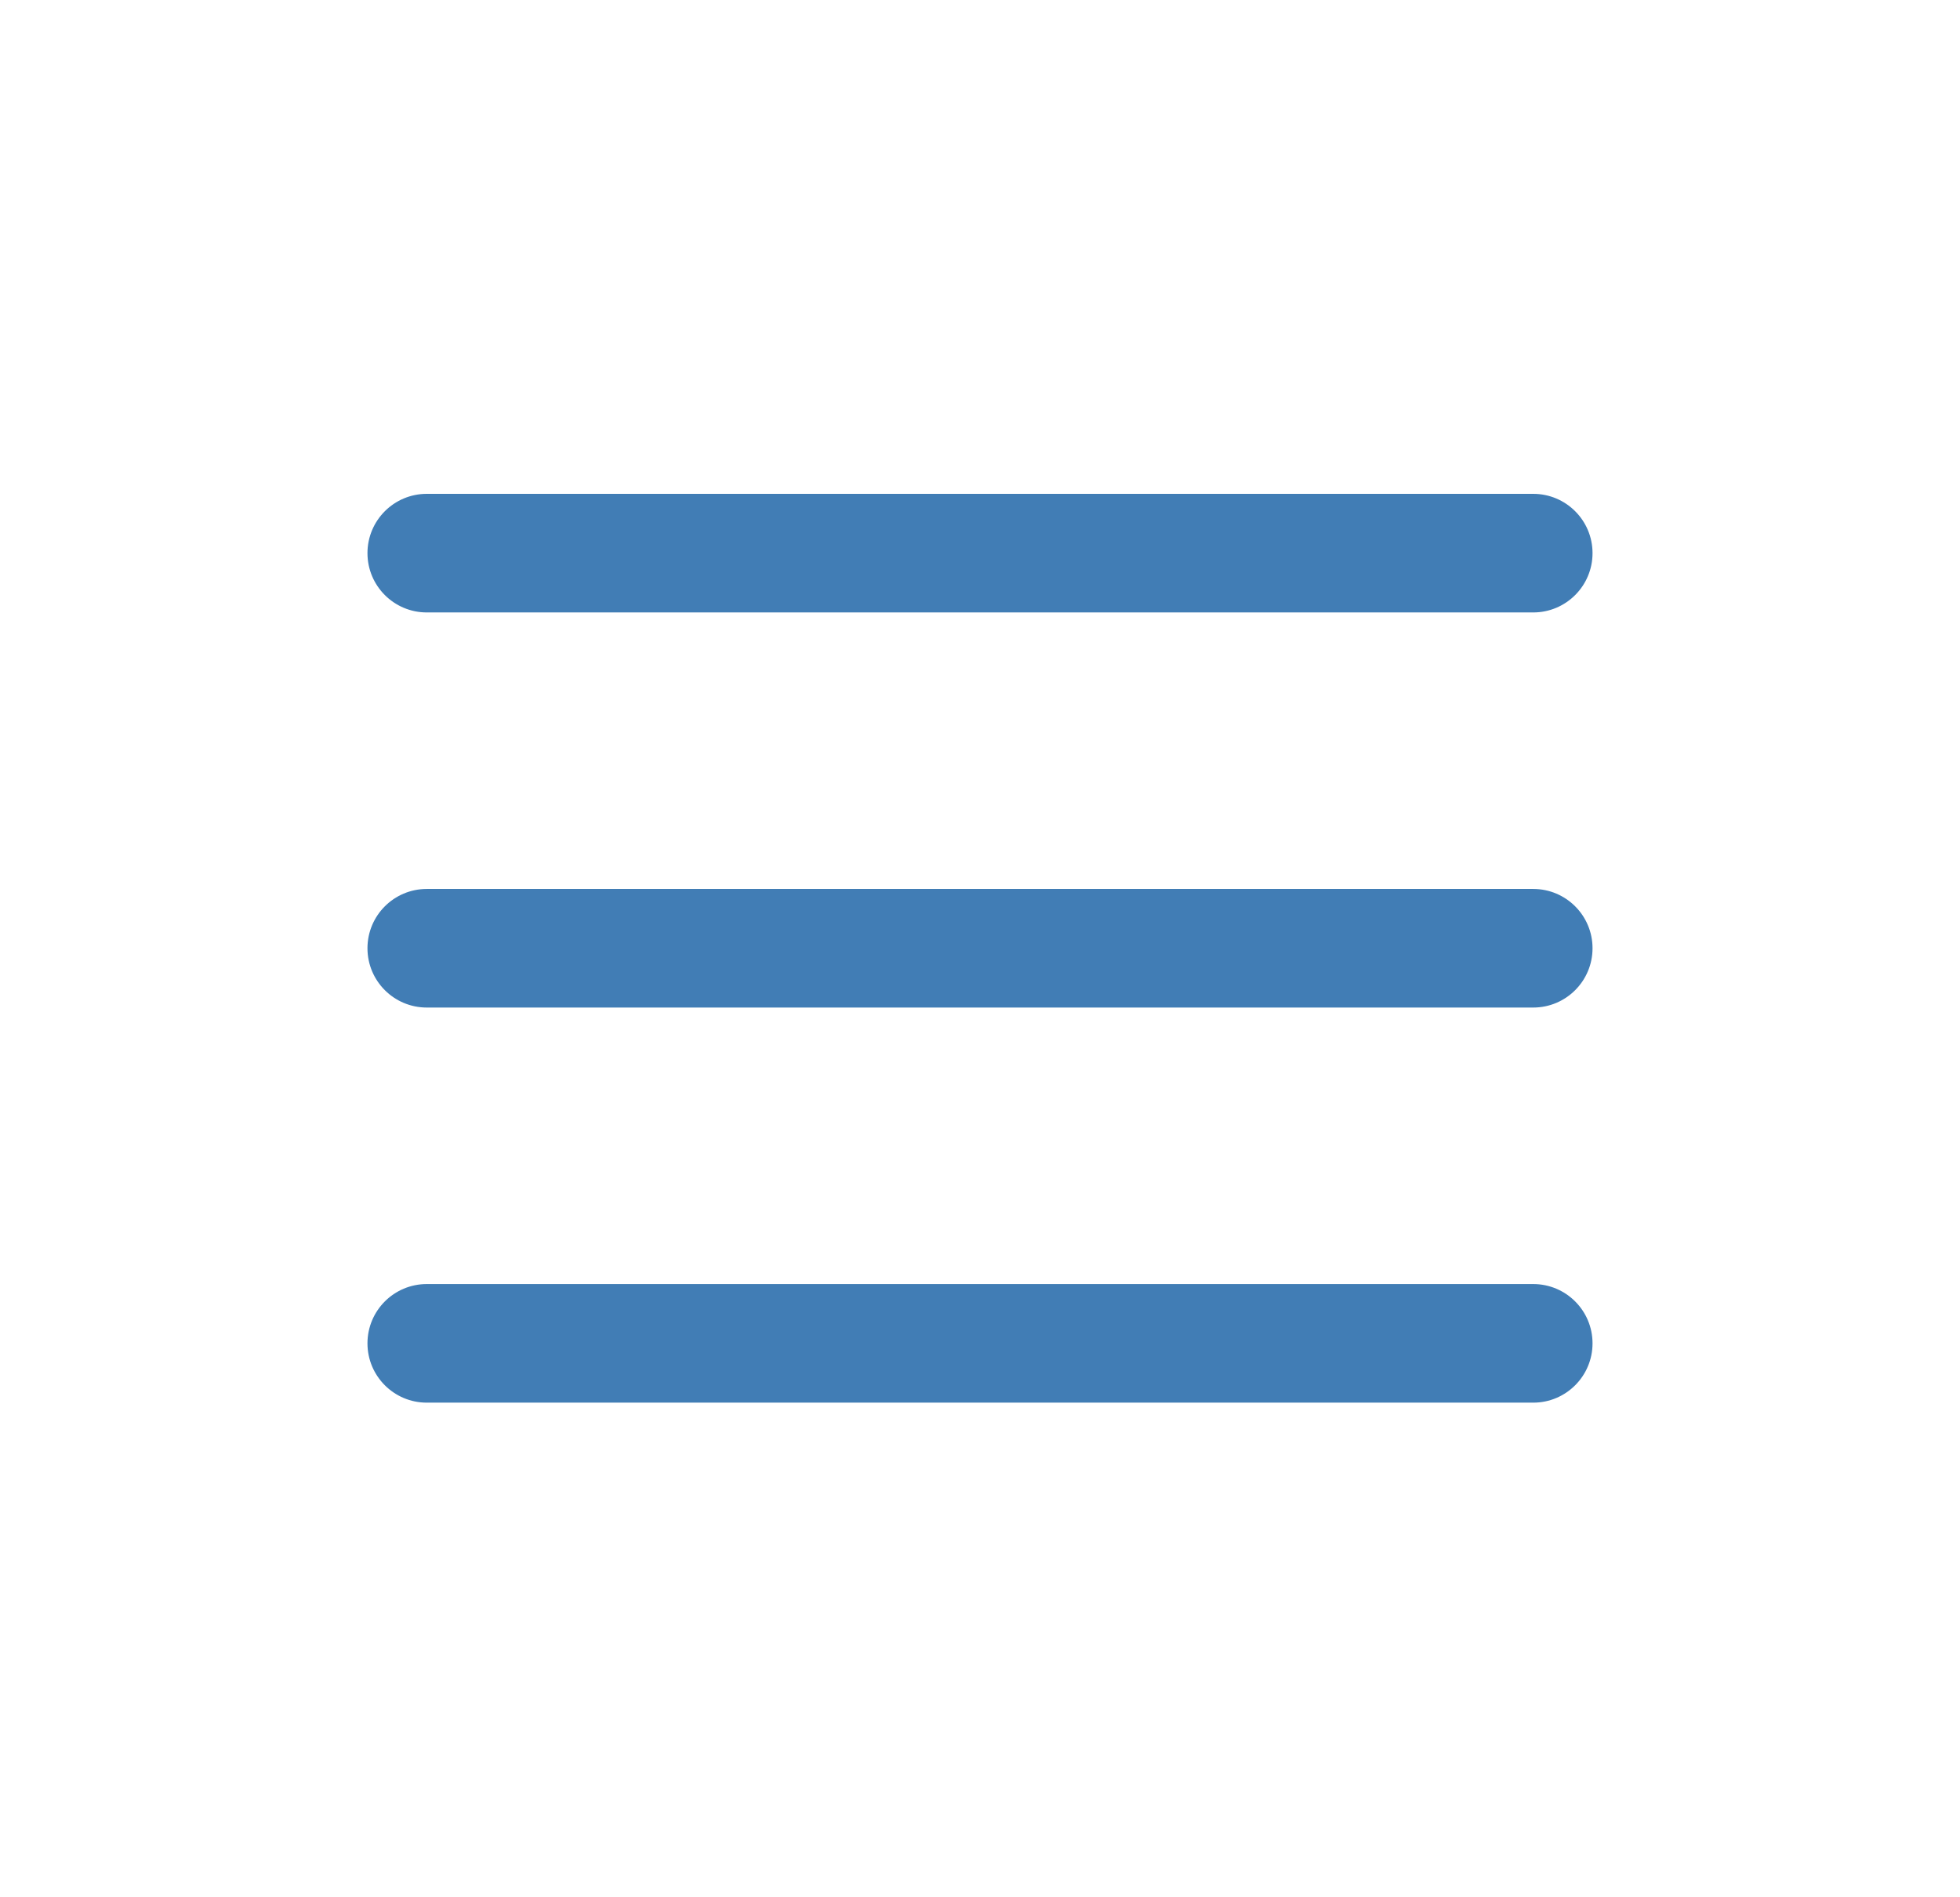
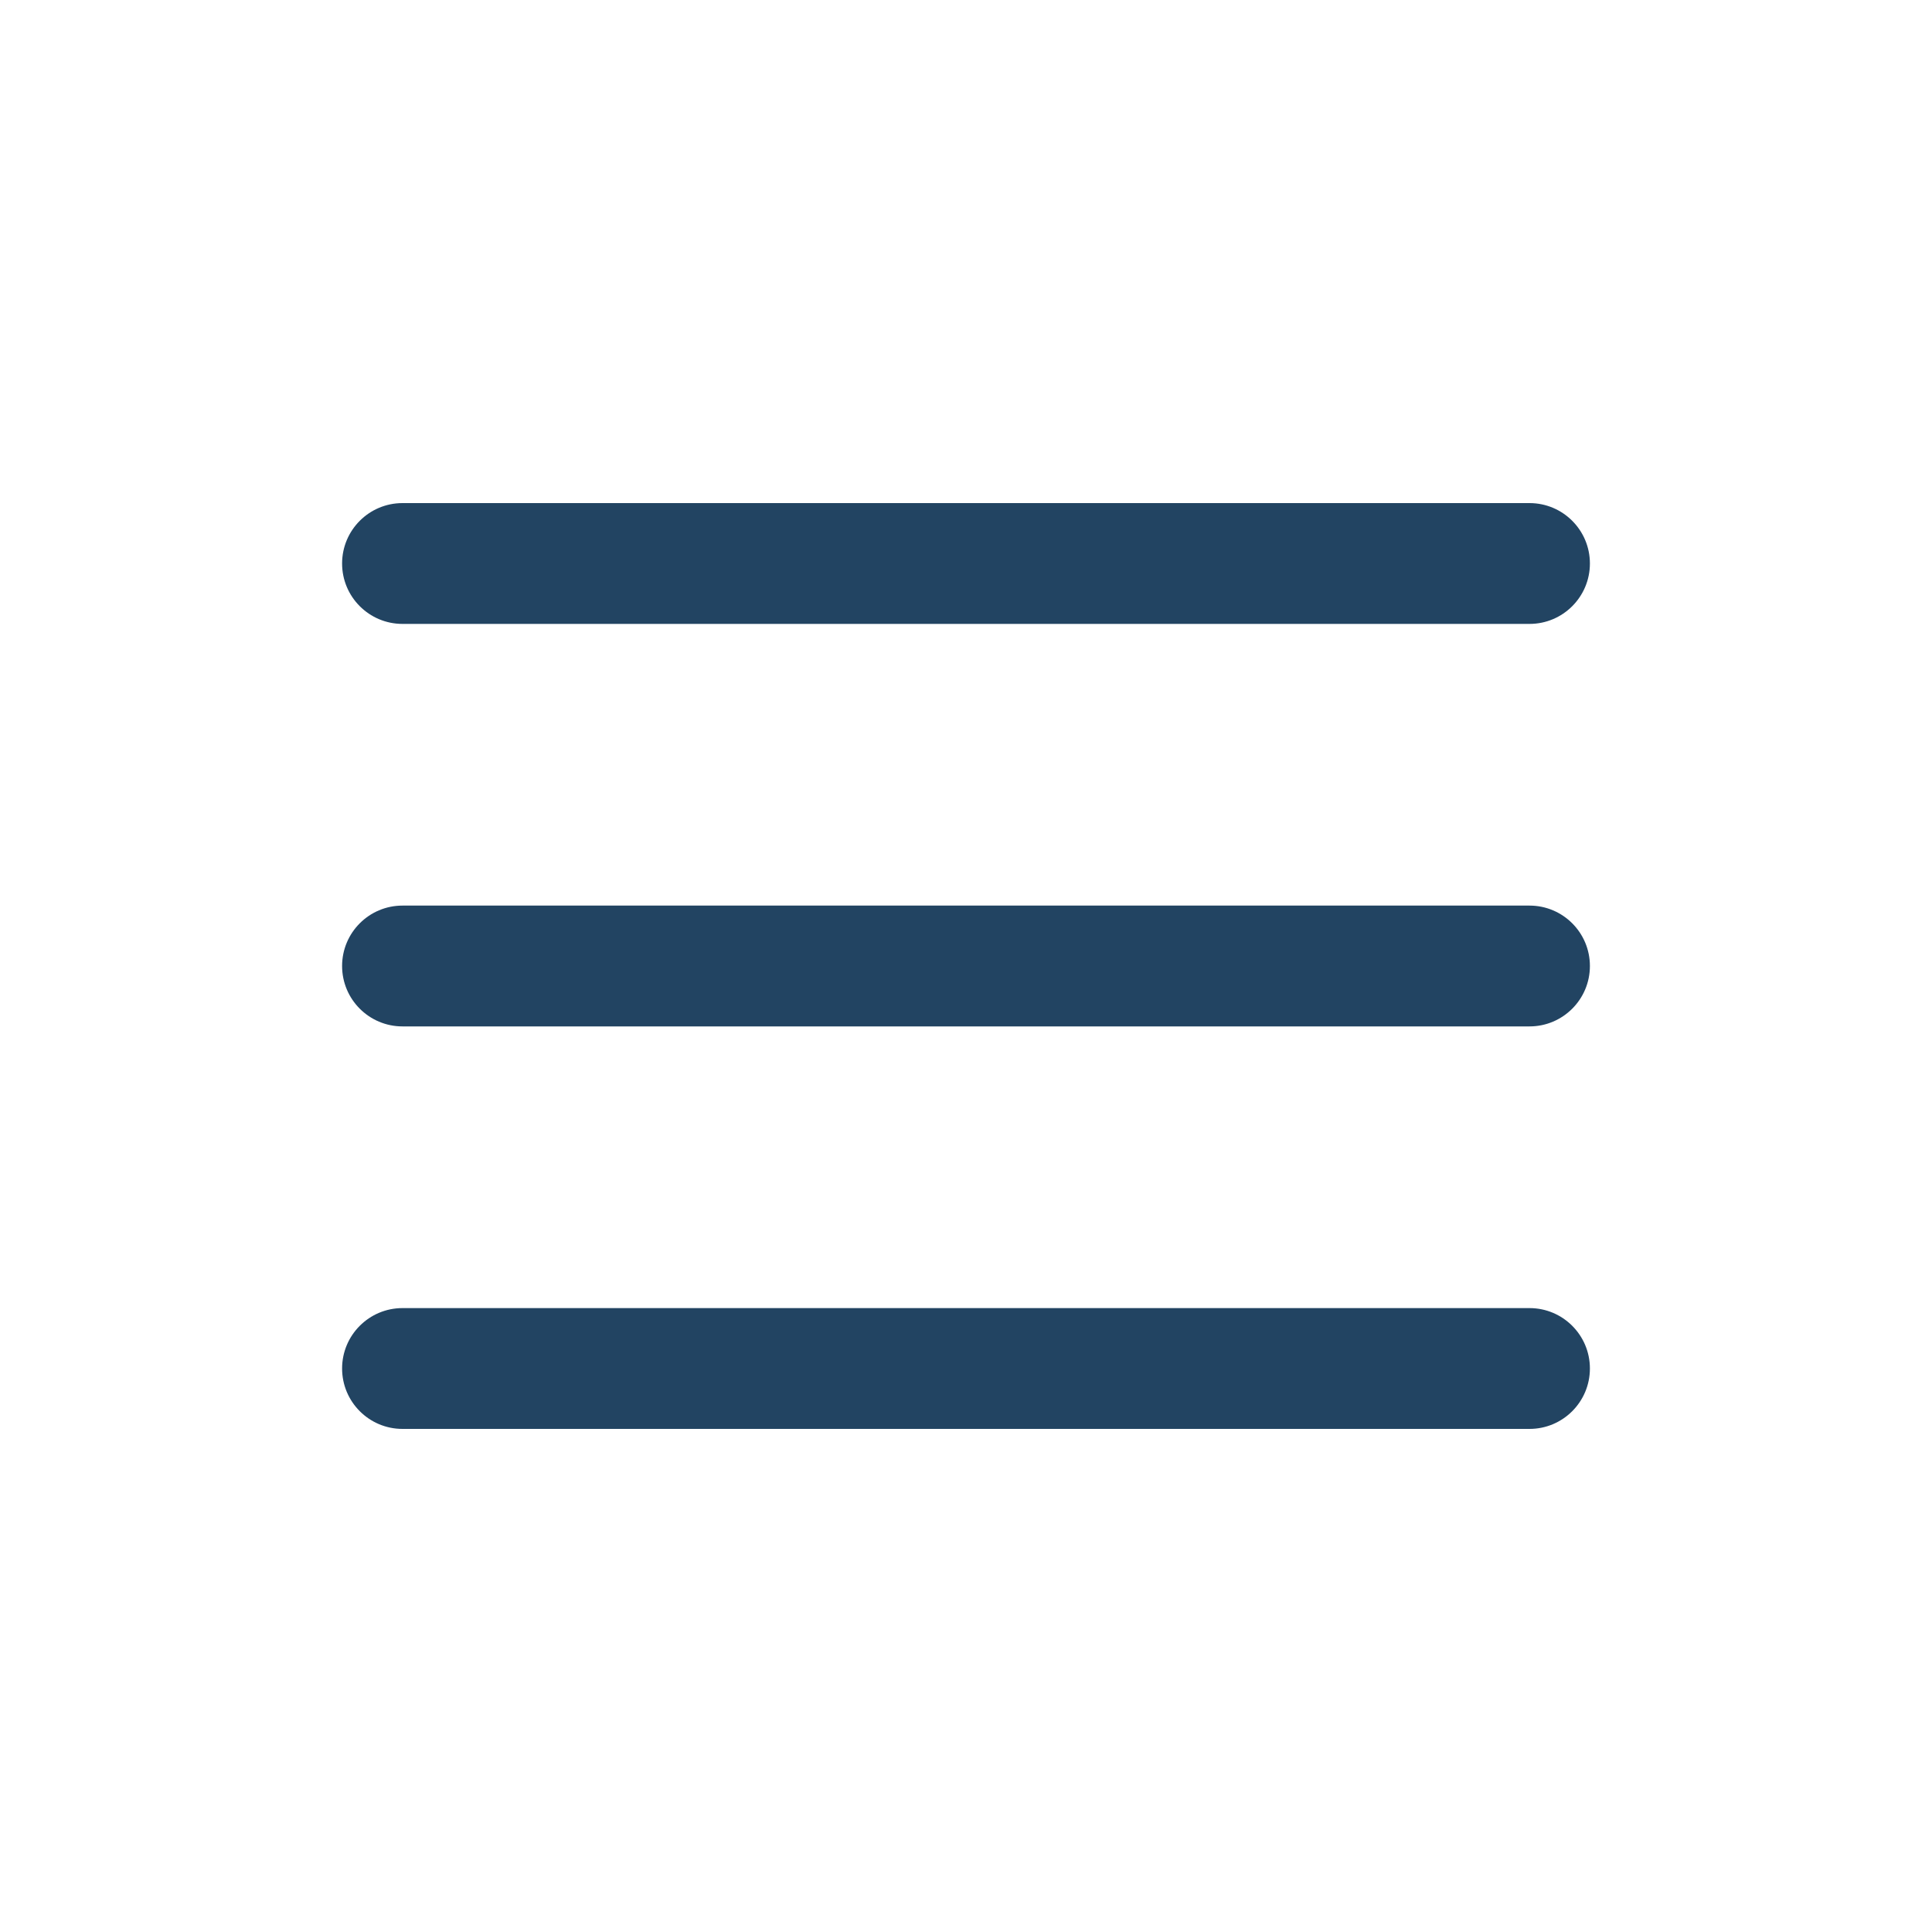
- <svg xmlns="http://www.w3.org/2000/svg" width="31" height="30" viewBox="0 0 31 30" fill="none">
-   <path fill-rule="evenodd" clip-rule="evenodd" d="M25.188 15C25.188 14.482 24.768 14.062 24.25 14.062H6.75C6.232 14.062 5.812 14.482 5.812 15C5.812 15.518 6.232 15.938 6.75 15.938H24.25C24.768 15.938 25.188 15.518 25.188 15Z" fill="#417DB5" />
-   <path fill-rule="evenodd" clip-rule="evenodd" d="M25.188 8.75C25.188 8.232 24.768 7.812 24.25 7.812H6.75C6.232 7.812 5.812 8.232 5.812 8.75C5.812 9.268 6.232 9.688 6.75 9.688H24.25C24.768 9.688 25.188 9.268 25.188 8.75Z" fill="#417DB5" />
-   <path fill-rule="evenodd" clip-rule="evenodd" d="M25.188 21.25C25.188 20.732 24.768 20.312 24.25 20.312H6.75C6.232 20.312 5.812 20.732 5.812 21.25C5.812 21.768 6.232 22.188 6.75 22.188H24.25C24.768 22.188 25.188 21.768 25.188 21.25Z" fill="#417DB5" />
+ <svg xmlns="http://www.w3.org/2000/svg" width="30" height="30" viewBox="0 0 30 30" fill="none">
+   <path fill-rule="evenodd" clip-rule="evenodd" d="M24.688 15C24.688 14.482 24.268 14.062 23.75 14.062H6.25C5.732 14.062 5.312 14.482 5.312 15C5.312 15.518 5.732 15.938 6.25 15.938H23.75C24.268 15.938 24.688 15.518 24.688 15Z" fill="#224462" />
+   <path fill-rule="evenodd" clip-rule="evenodd" d="M24.688 8.75C24.688 8.232 24.268 7.812 23.75 7.812H6.25C5.732 7.812 5.312 8.232 5.312 8.75C5.312 9.268 5.732 9.688 6.25 9.688H23.75C24.268 9.688 24.688 9.268 24.688 8.75Z" fill="#224462" />
+   <path fill-rule="evenodd" clip-rule="evenodd" d="M24.688 21.25C24.688 20.732 24.268 20.312 23.75 20.312H6.25C5.732 20.312 5.312 20.732 5.312 21.25C5.312 21.768 5.732 22.188 6.25 22.188H23.75C24.268 22.188 24.688 21.768 24.688 21.25Z" fill="#224462" />
</svg>
